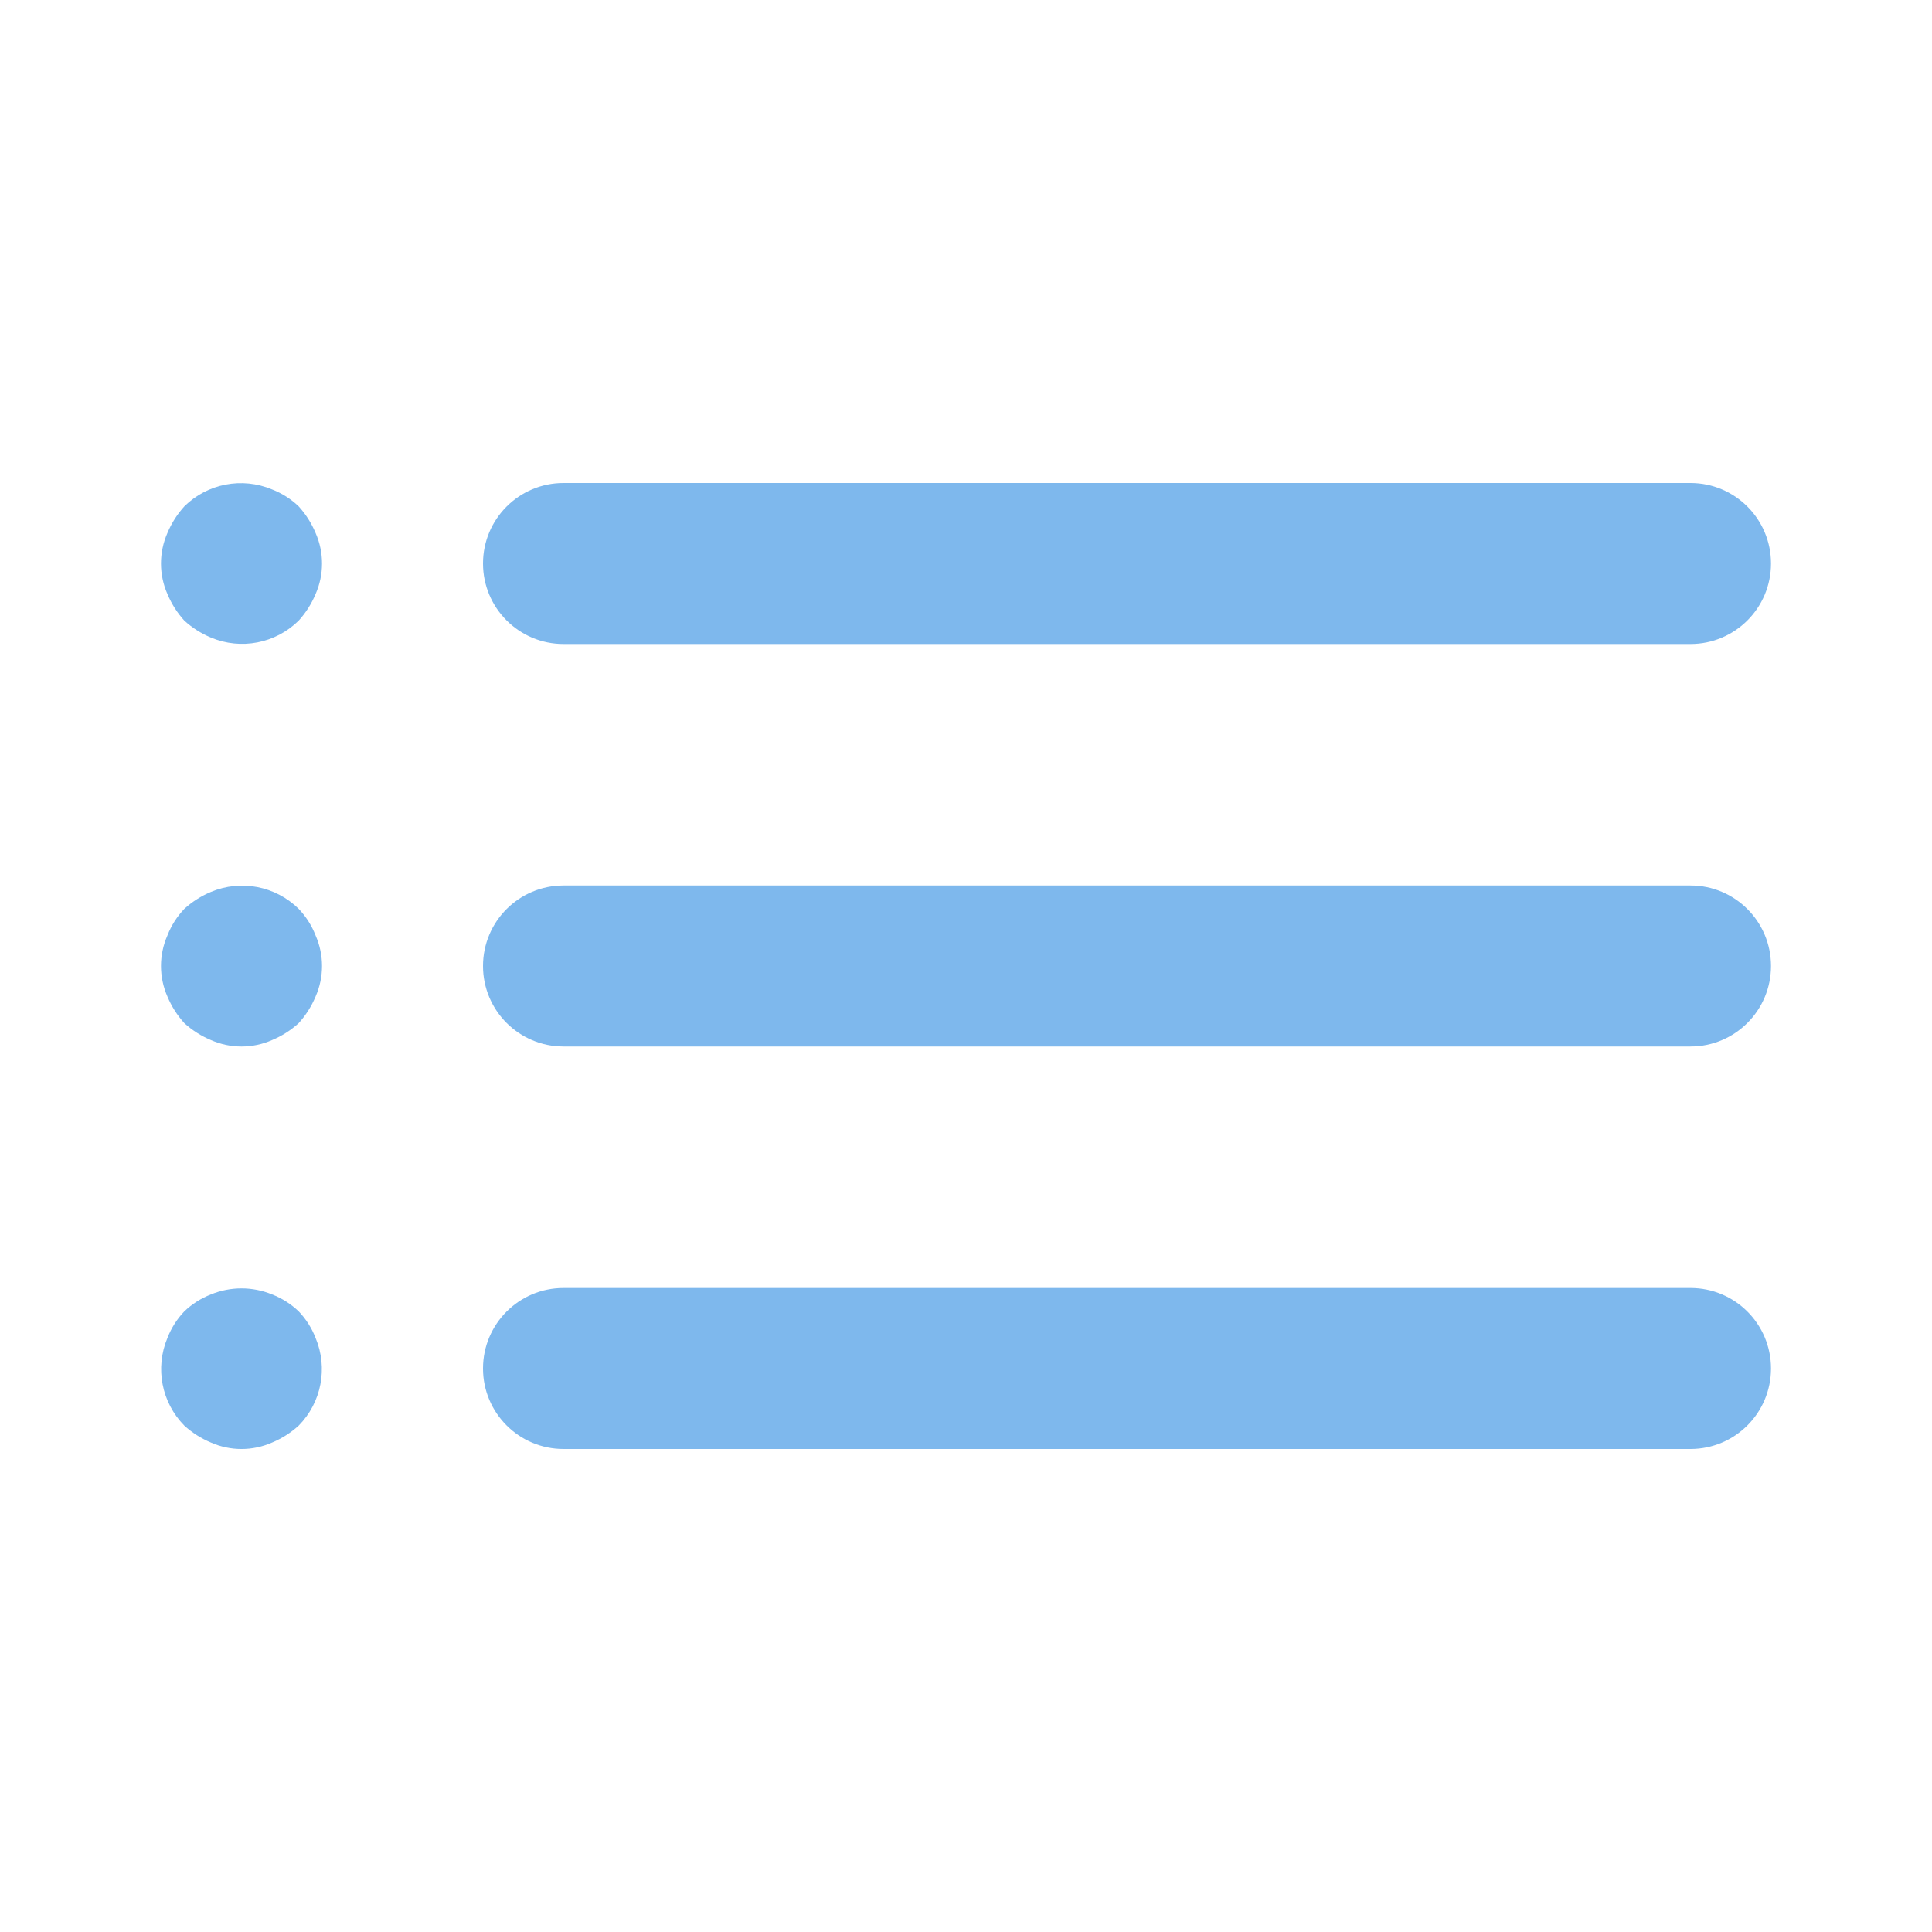
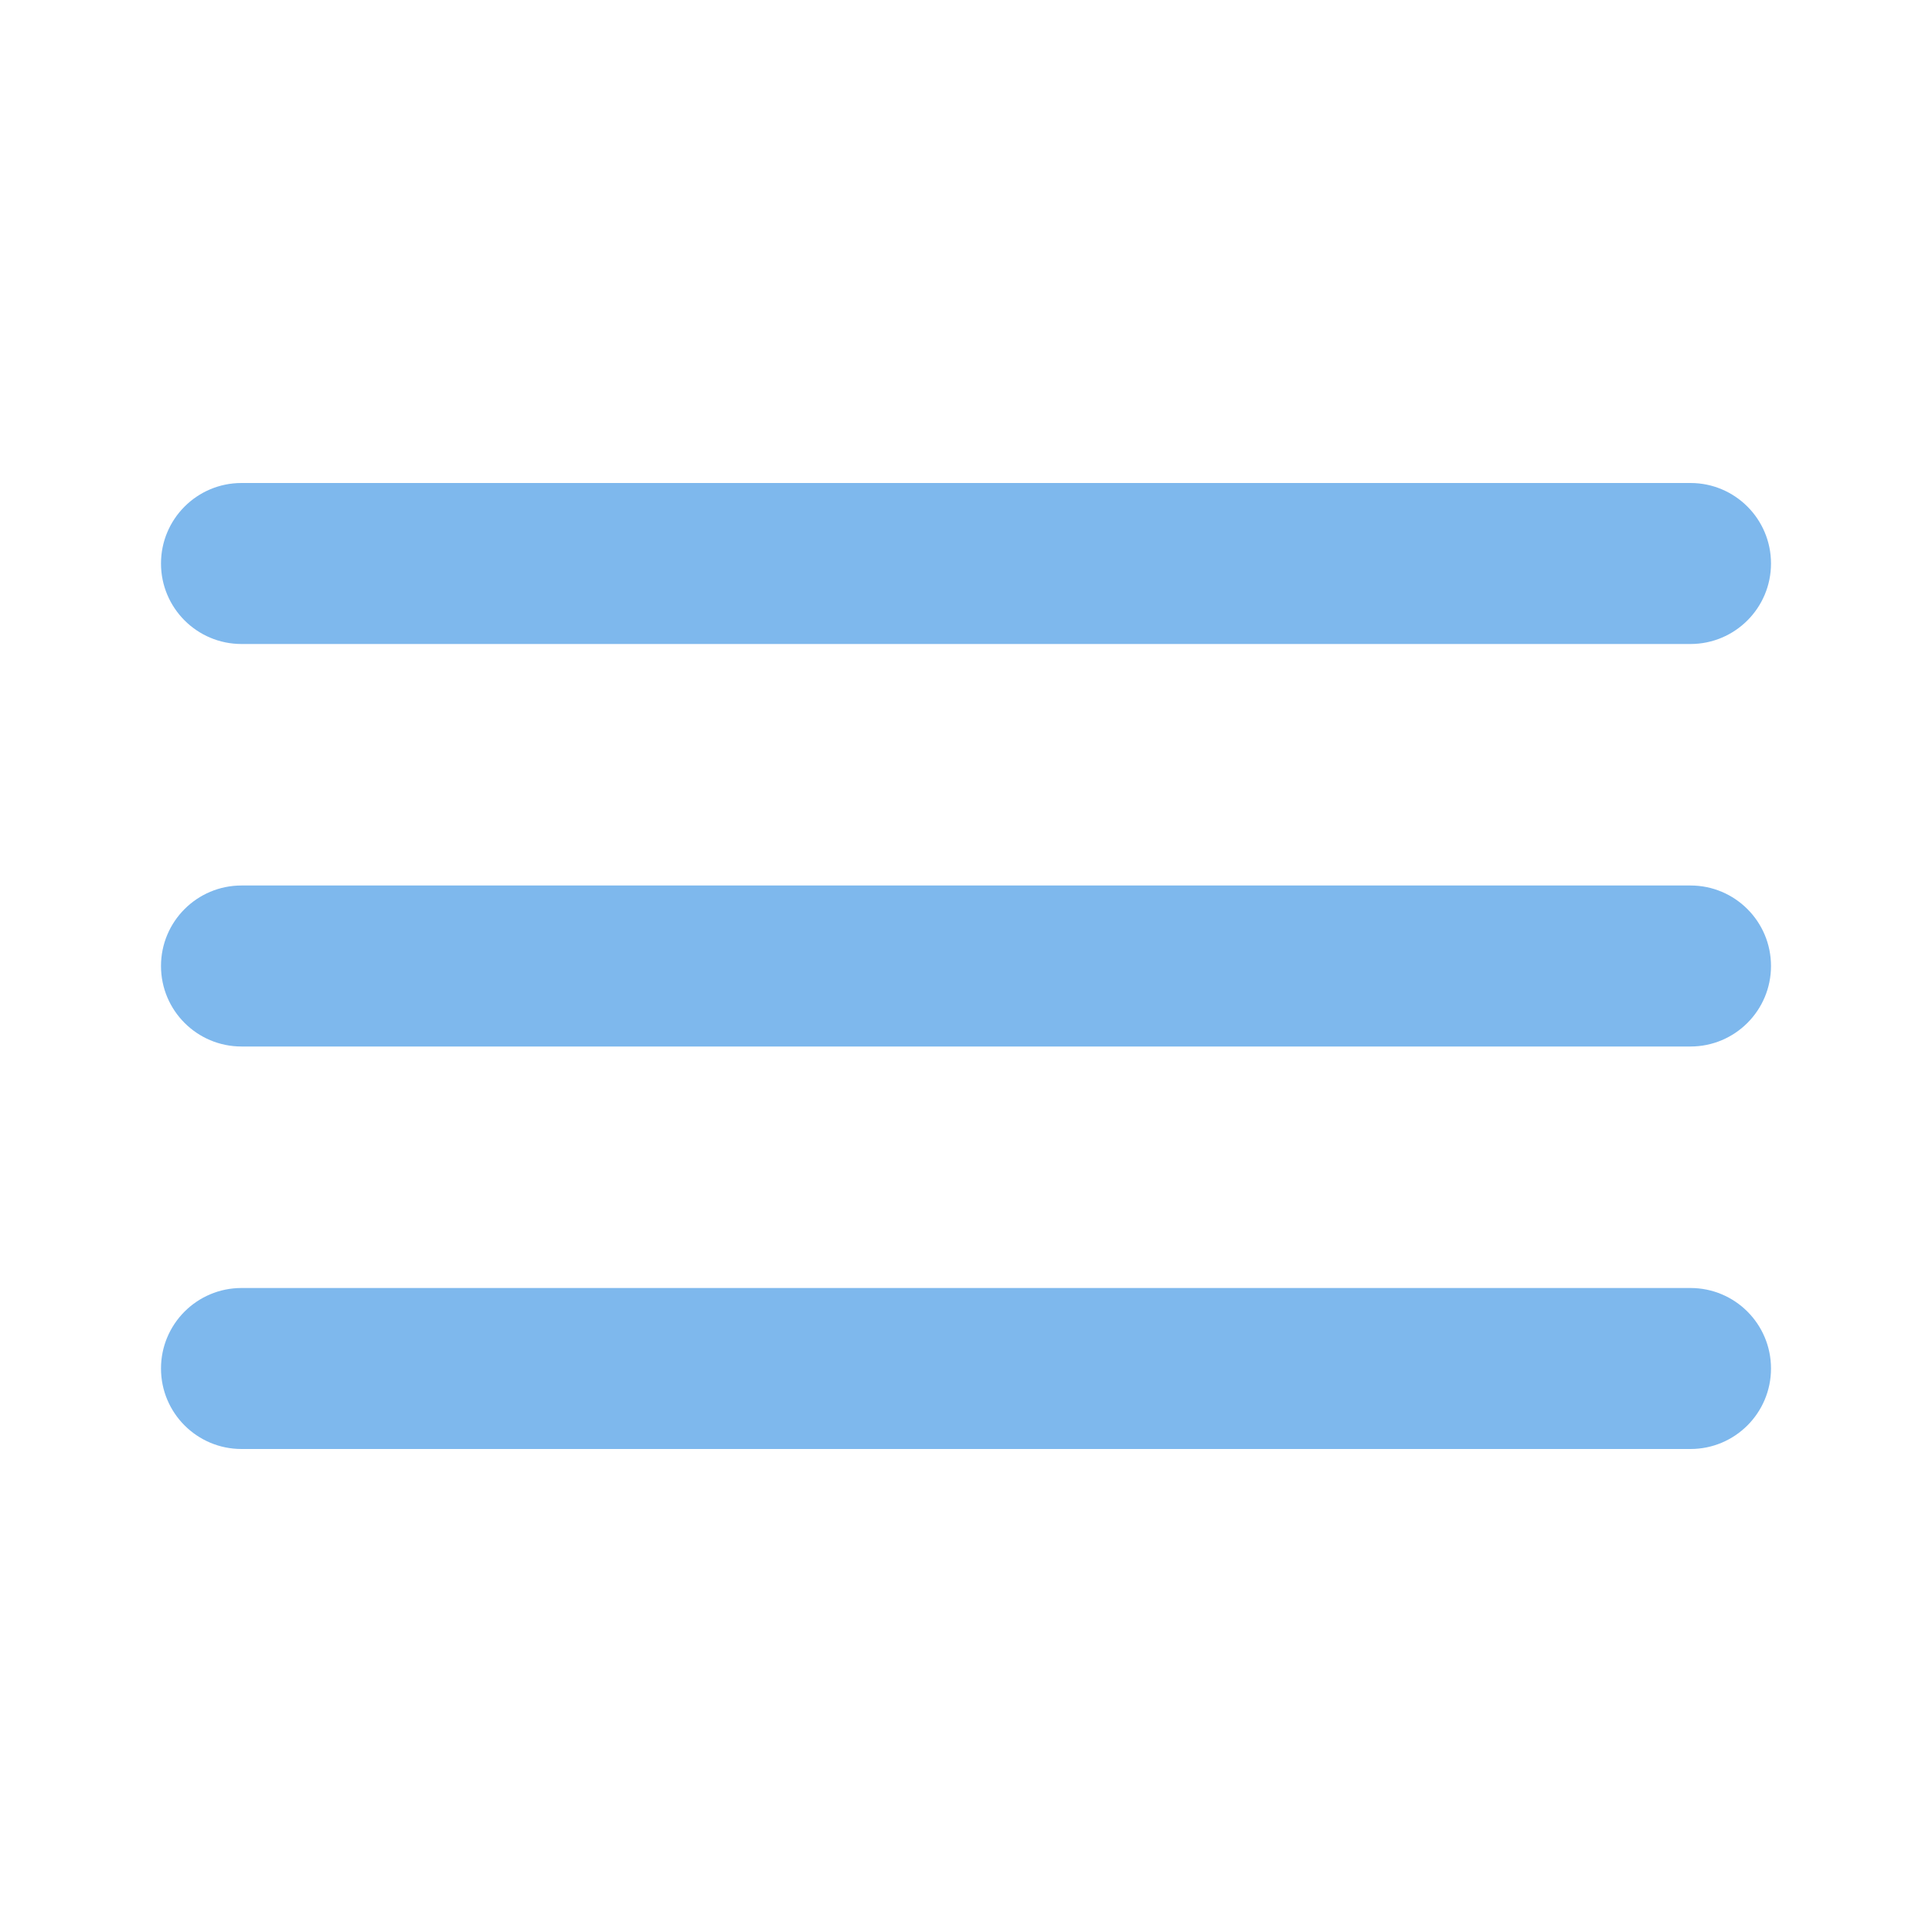
- <svg xmlns="http://www.w3.org/2000/svg" viewBox="0 0 24 24" id="list-ul">
-   <path fill="#7eb8ed" d="M3.71,16.29a1,1,0,0,0-.33-.21,1,1,0,0,0-.76,0,1,1,0,0,0-.33.21,1,1,0,0,0-.21.33,1,1,0,0,0,.21,1.09,1.15,1.15,0,0,0,.33.21.94.94,0,0,0,.76,0,1.15,1.15,0,0,0,.33-.21,1,1,0,0,0,.21-1.09A1,1,0,0,0,3.71,16.29ZM7,8H21a1,1,0,0,0,0-2H7A1,1,0,0,0,7,8ZM3.71,11.29a1,1,0,0,0-1.09-.21,1.15,1.15,0,0,0-.33.21,1,1,0,0,0-.21.33.94.94,0,0,0,0,.76,1.15,1.15,0,0,0,.21.33,1.15,1.15,0,0,0,.33.21.94.94,0,0,0,.76,0,1.15,1.15,0,0,0,.33-.21,1.15,1.15,0,0,0,.21-.33.94.94,0,0,0,0-.76A1,1,0,0,0,3.71,11.29ZM21,11H7a1,1,0,0,0,0,2H21a1,1,0,0,0,0-2ZM3.71,6.29a1,1,0,0,0-.33-.21,1,1,0,0,0-1.09.21,1.15,1.15,0,0,0-.21.33.94.94,0,0,0,0,.76,1.15,1.15,0,0,0,.21.33,1.15,1.15,0,0,0,.33.21,1,1,0,0,0,1.09-.21,1.15,1.15,0,0,0,.21-.33.94.94,0,0,0,0-.76A1.15,1.15,0,0,0,3.71,6.29ZM21,16H7a1,1,0,0,0,0,2H21a1,1,0,0,0,0-2Z" />
+ <svg xmlns="http://www.w3.org/2000/svg" viewBox="0 0 24 24" id="bars">
+   <path fill="#7eb8ed" d="M3,8H21a1,1,0,0,0,0-2H3A1,1,0,0,0,3,8Zm18,8H3a1,1,0,0,0,0,2H21a1,1,0,0,0,0-2Zm0-5H3a1,1,0,0,0,0,2H21a1,1,0,0,0,0-2Z" />
</svg>
